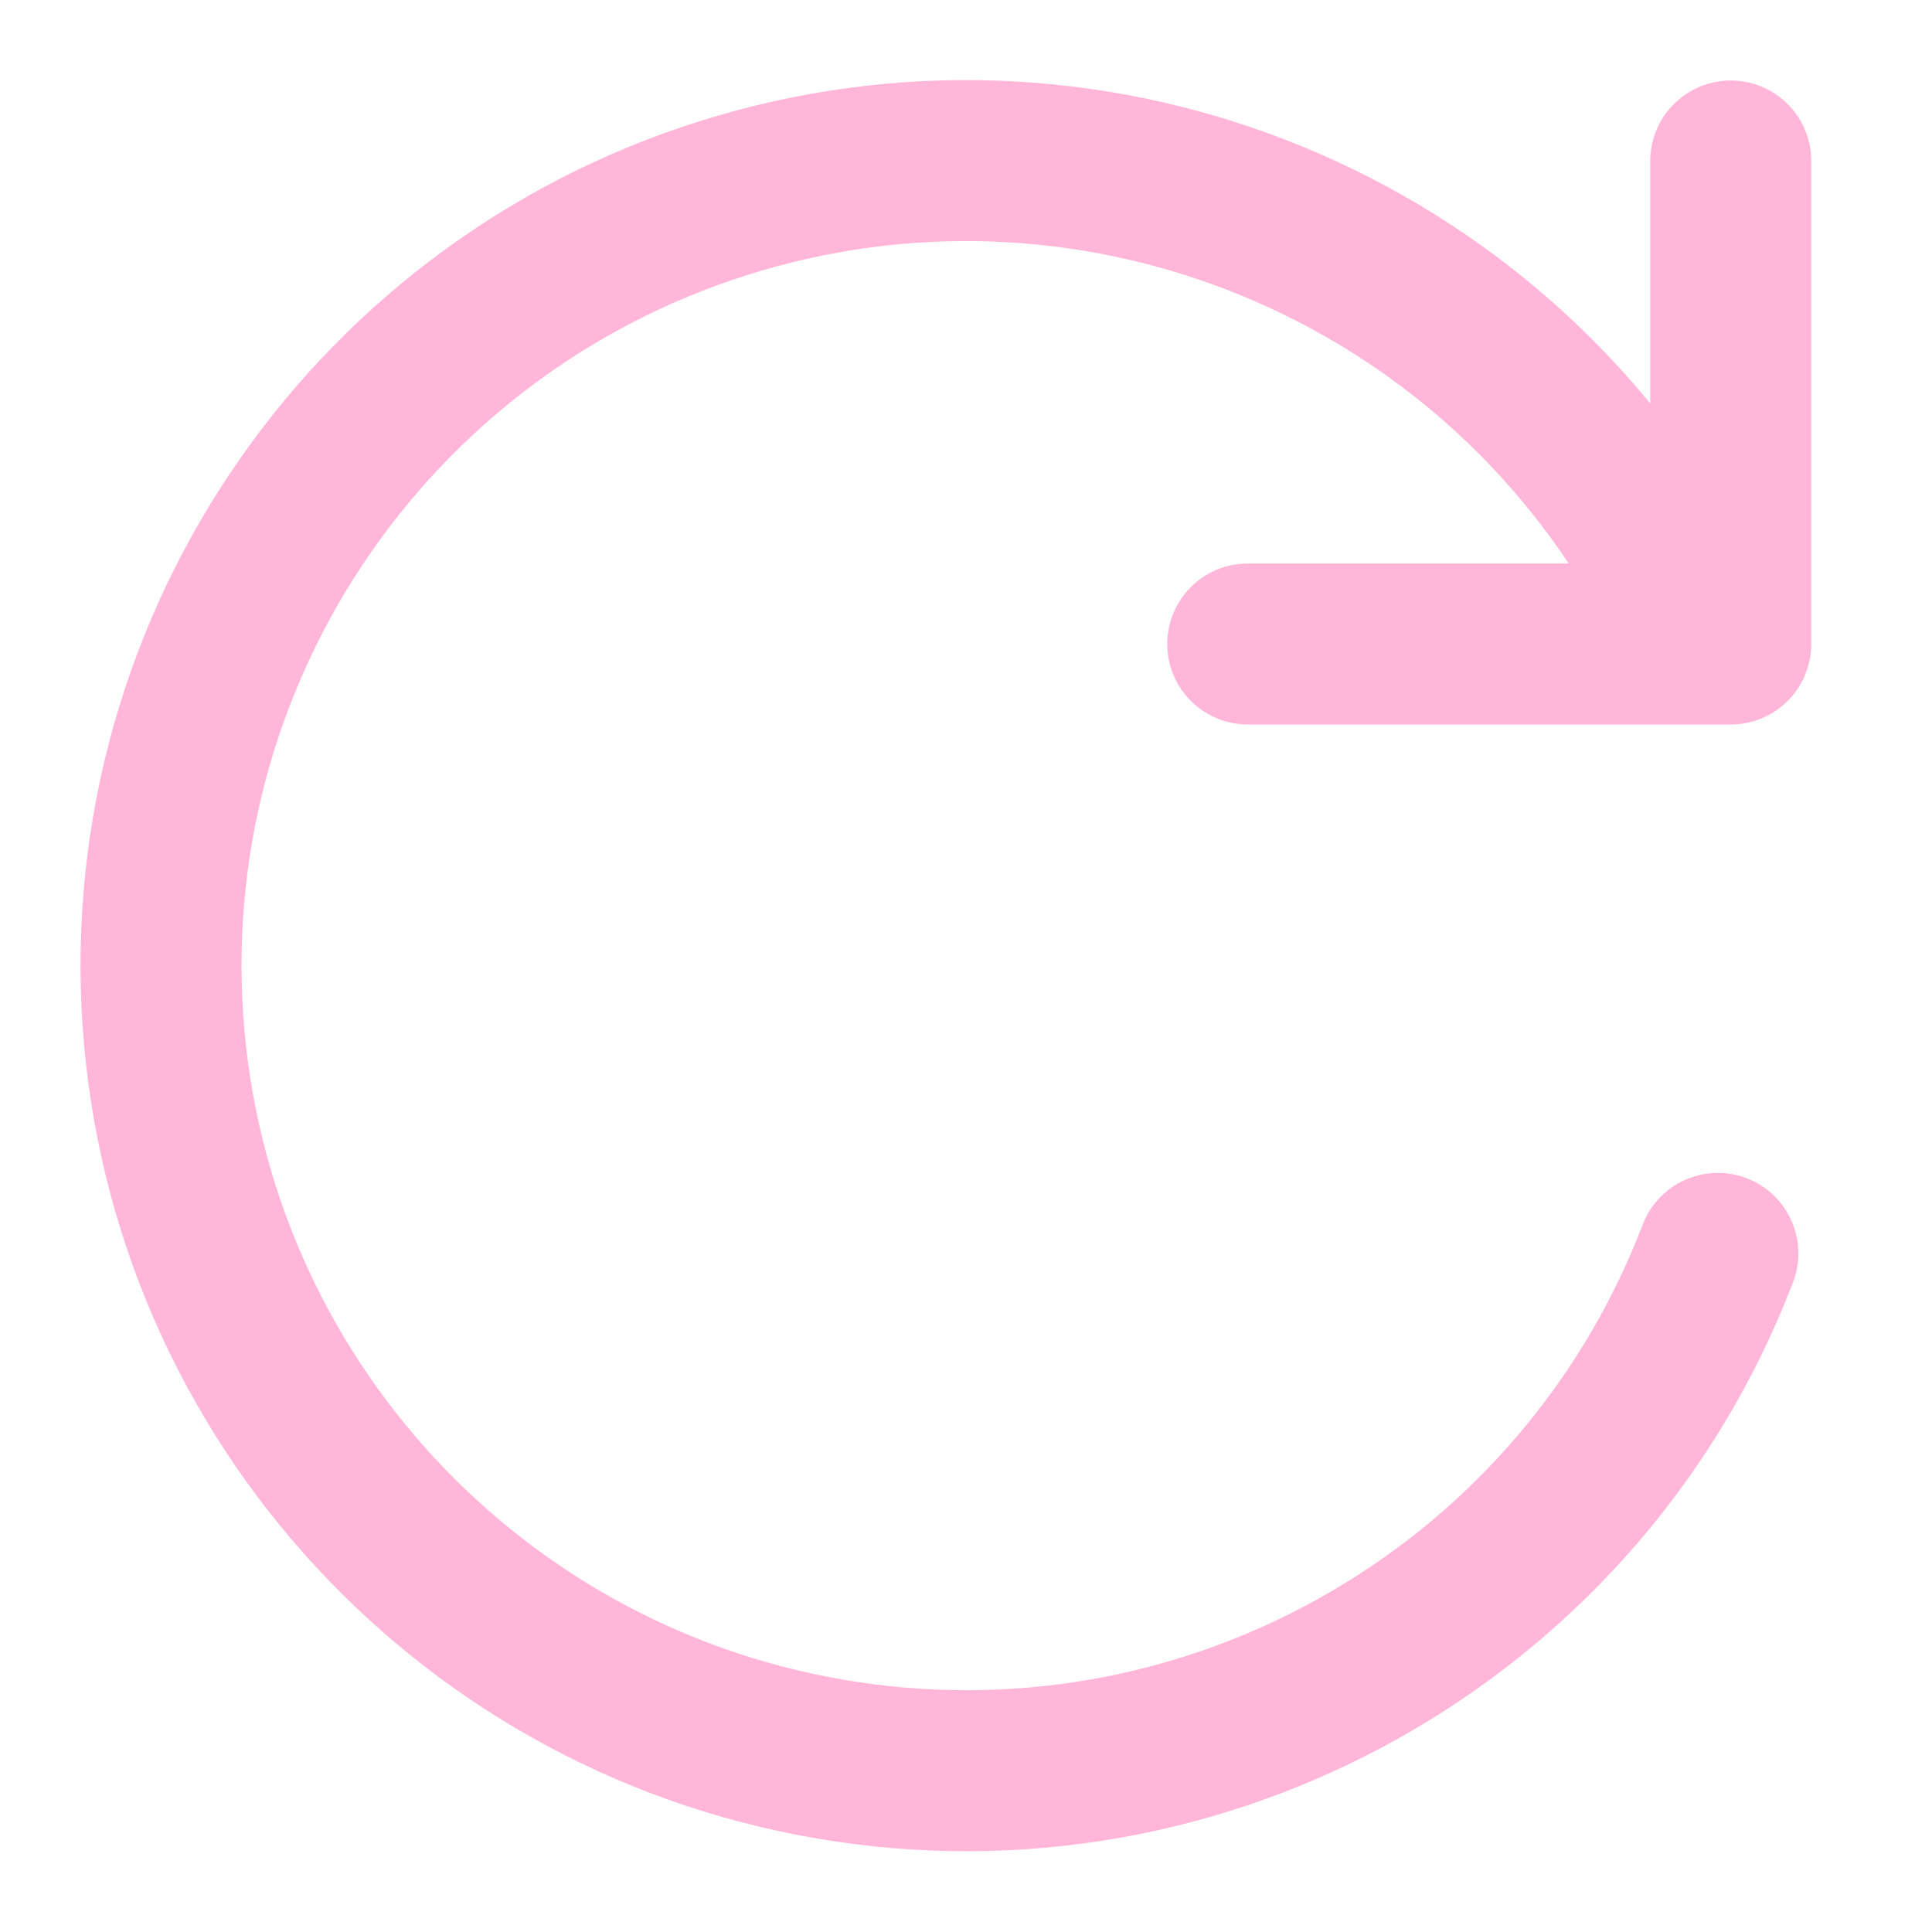
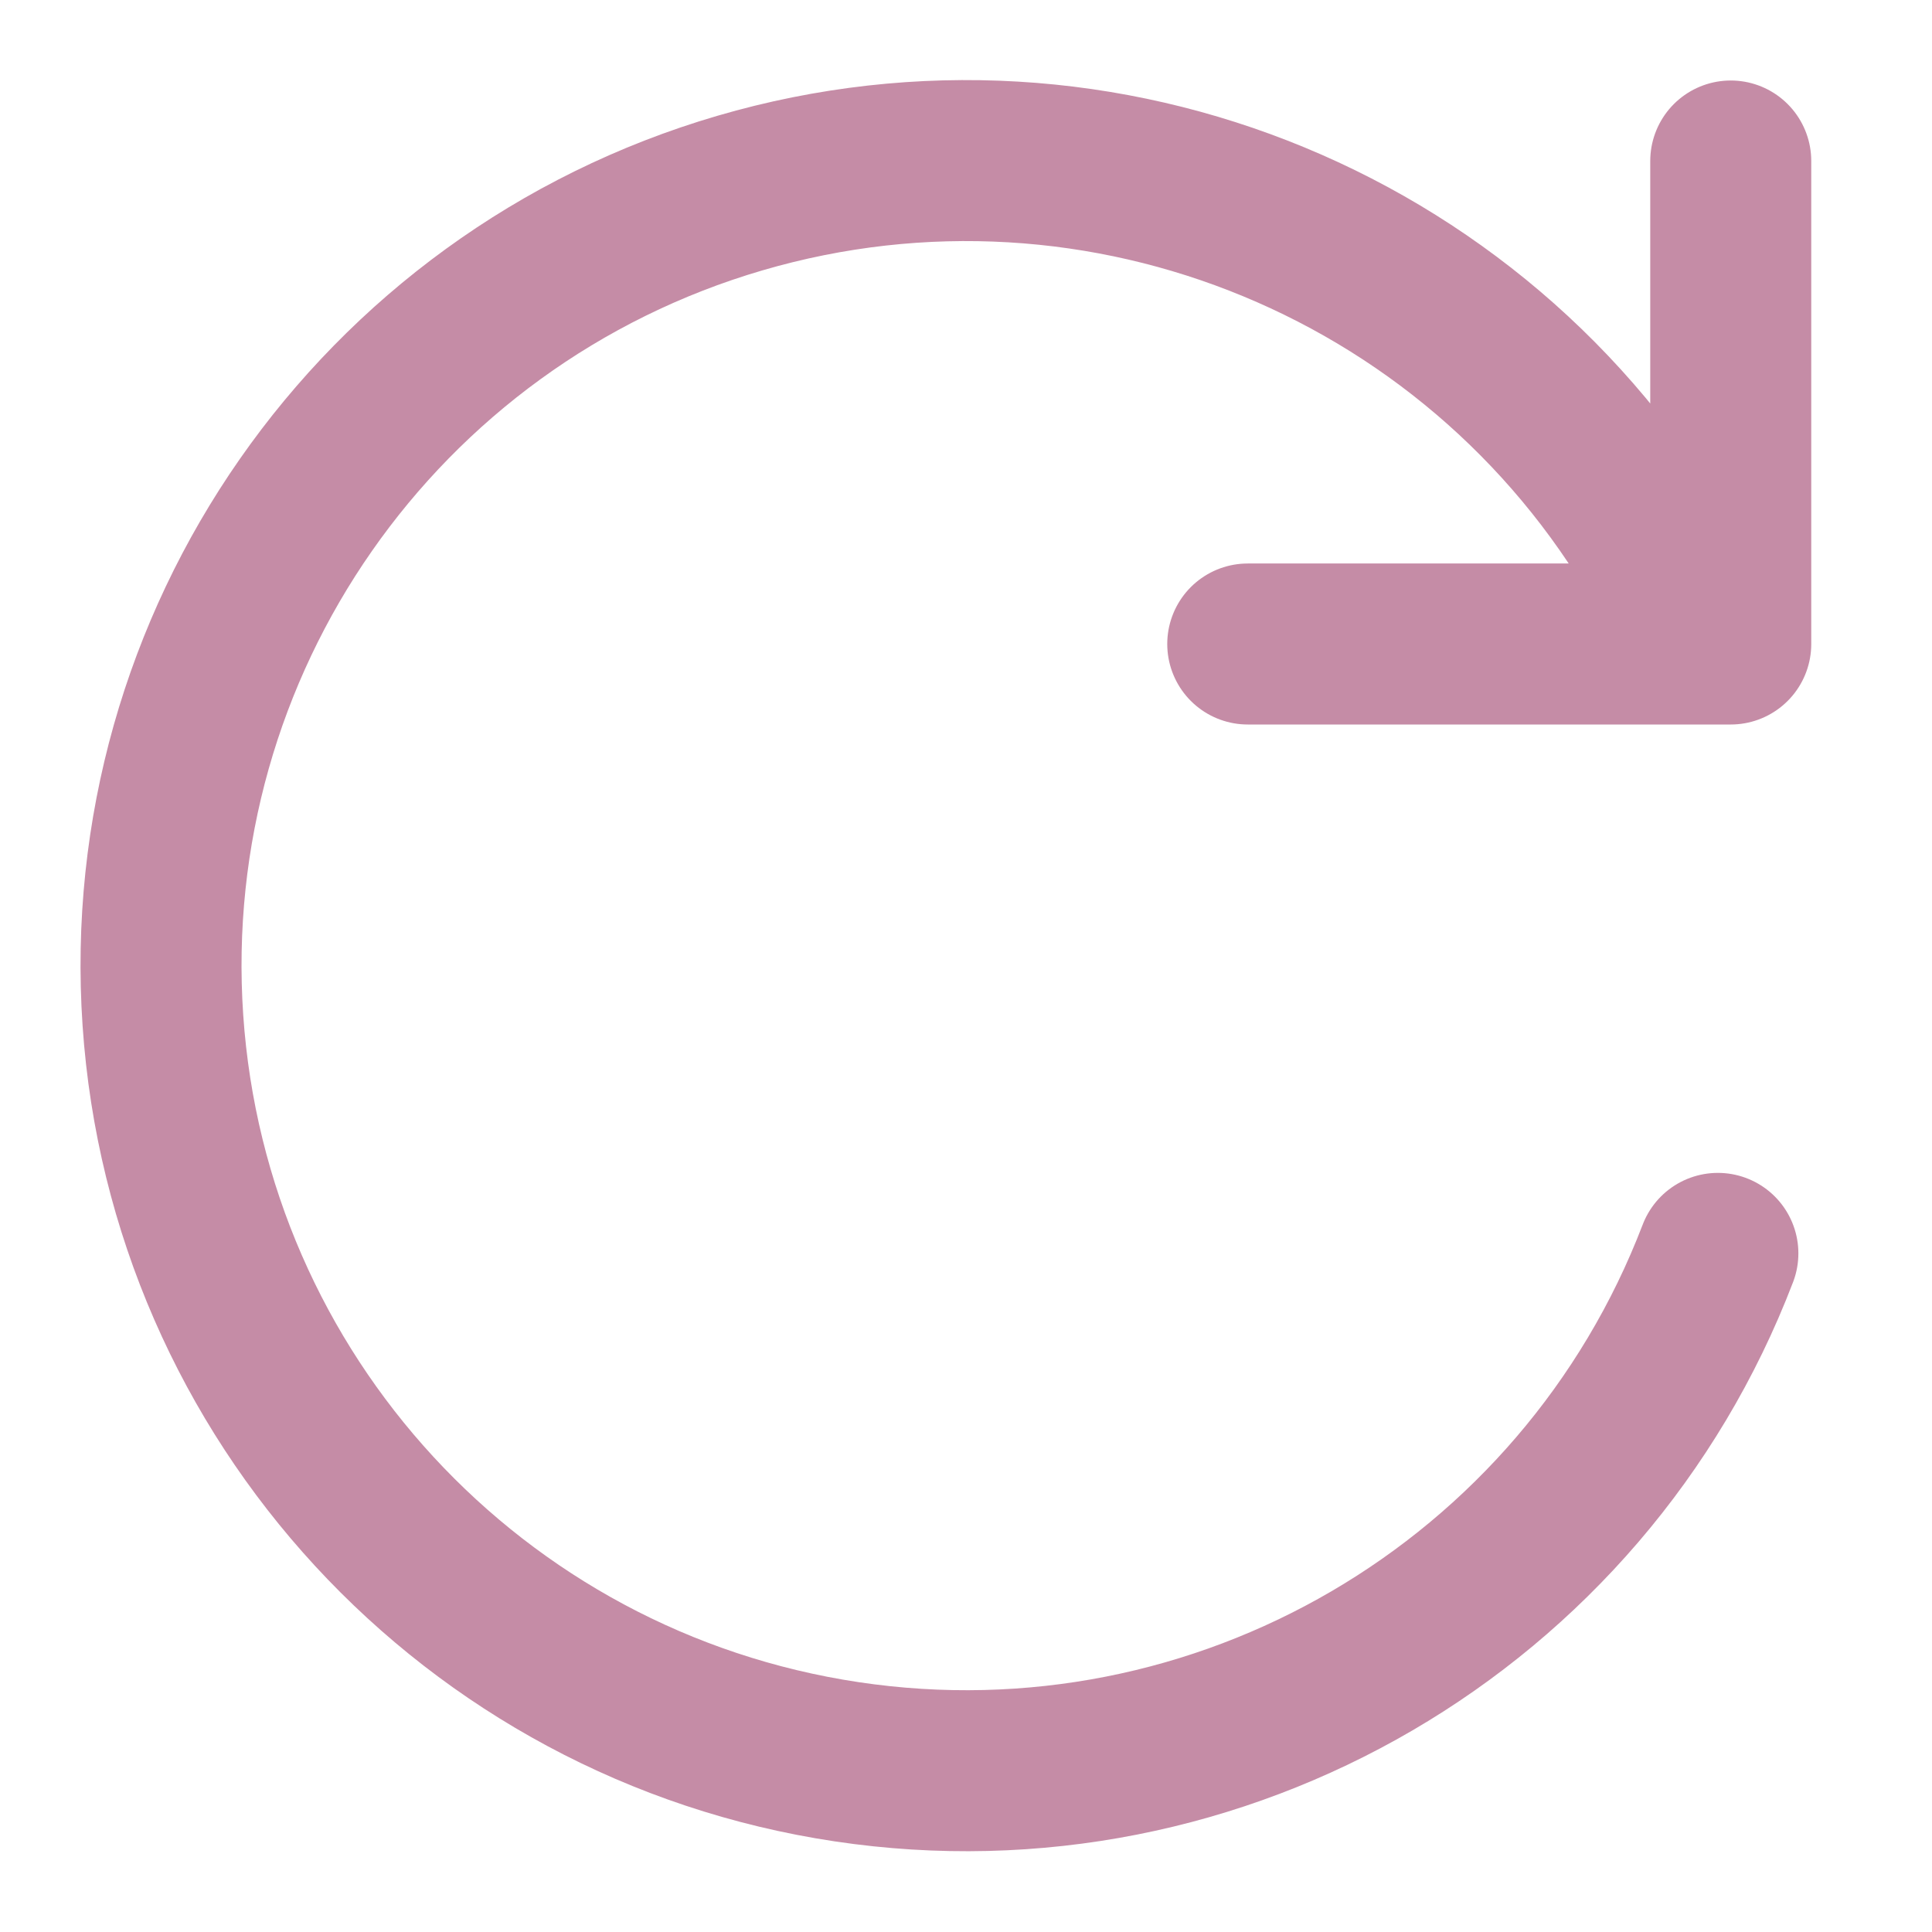
- <svg xmlns="http://www.w3.org/2000/svg" viewBox="0 0 24 24" fill="none" stroke="#ffb6d8" stroke-width="2" stroke-linecap="round" stroke-linejoin="round">
+ <svg xmlns="http://www.w3.org/2000/svg" viewBox="0 0 24 24" fill="none" stroke="#c58ca6" stroke-width="2" stroke-linecap="round" stroke-linejoin="round">
  <path d="M21.5 2v6h-6M21.34 15.57a10 10 0 1 1-.57-8.38" />
</svg>
